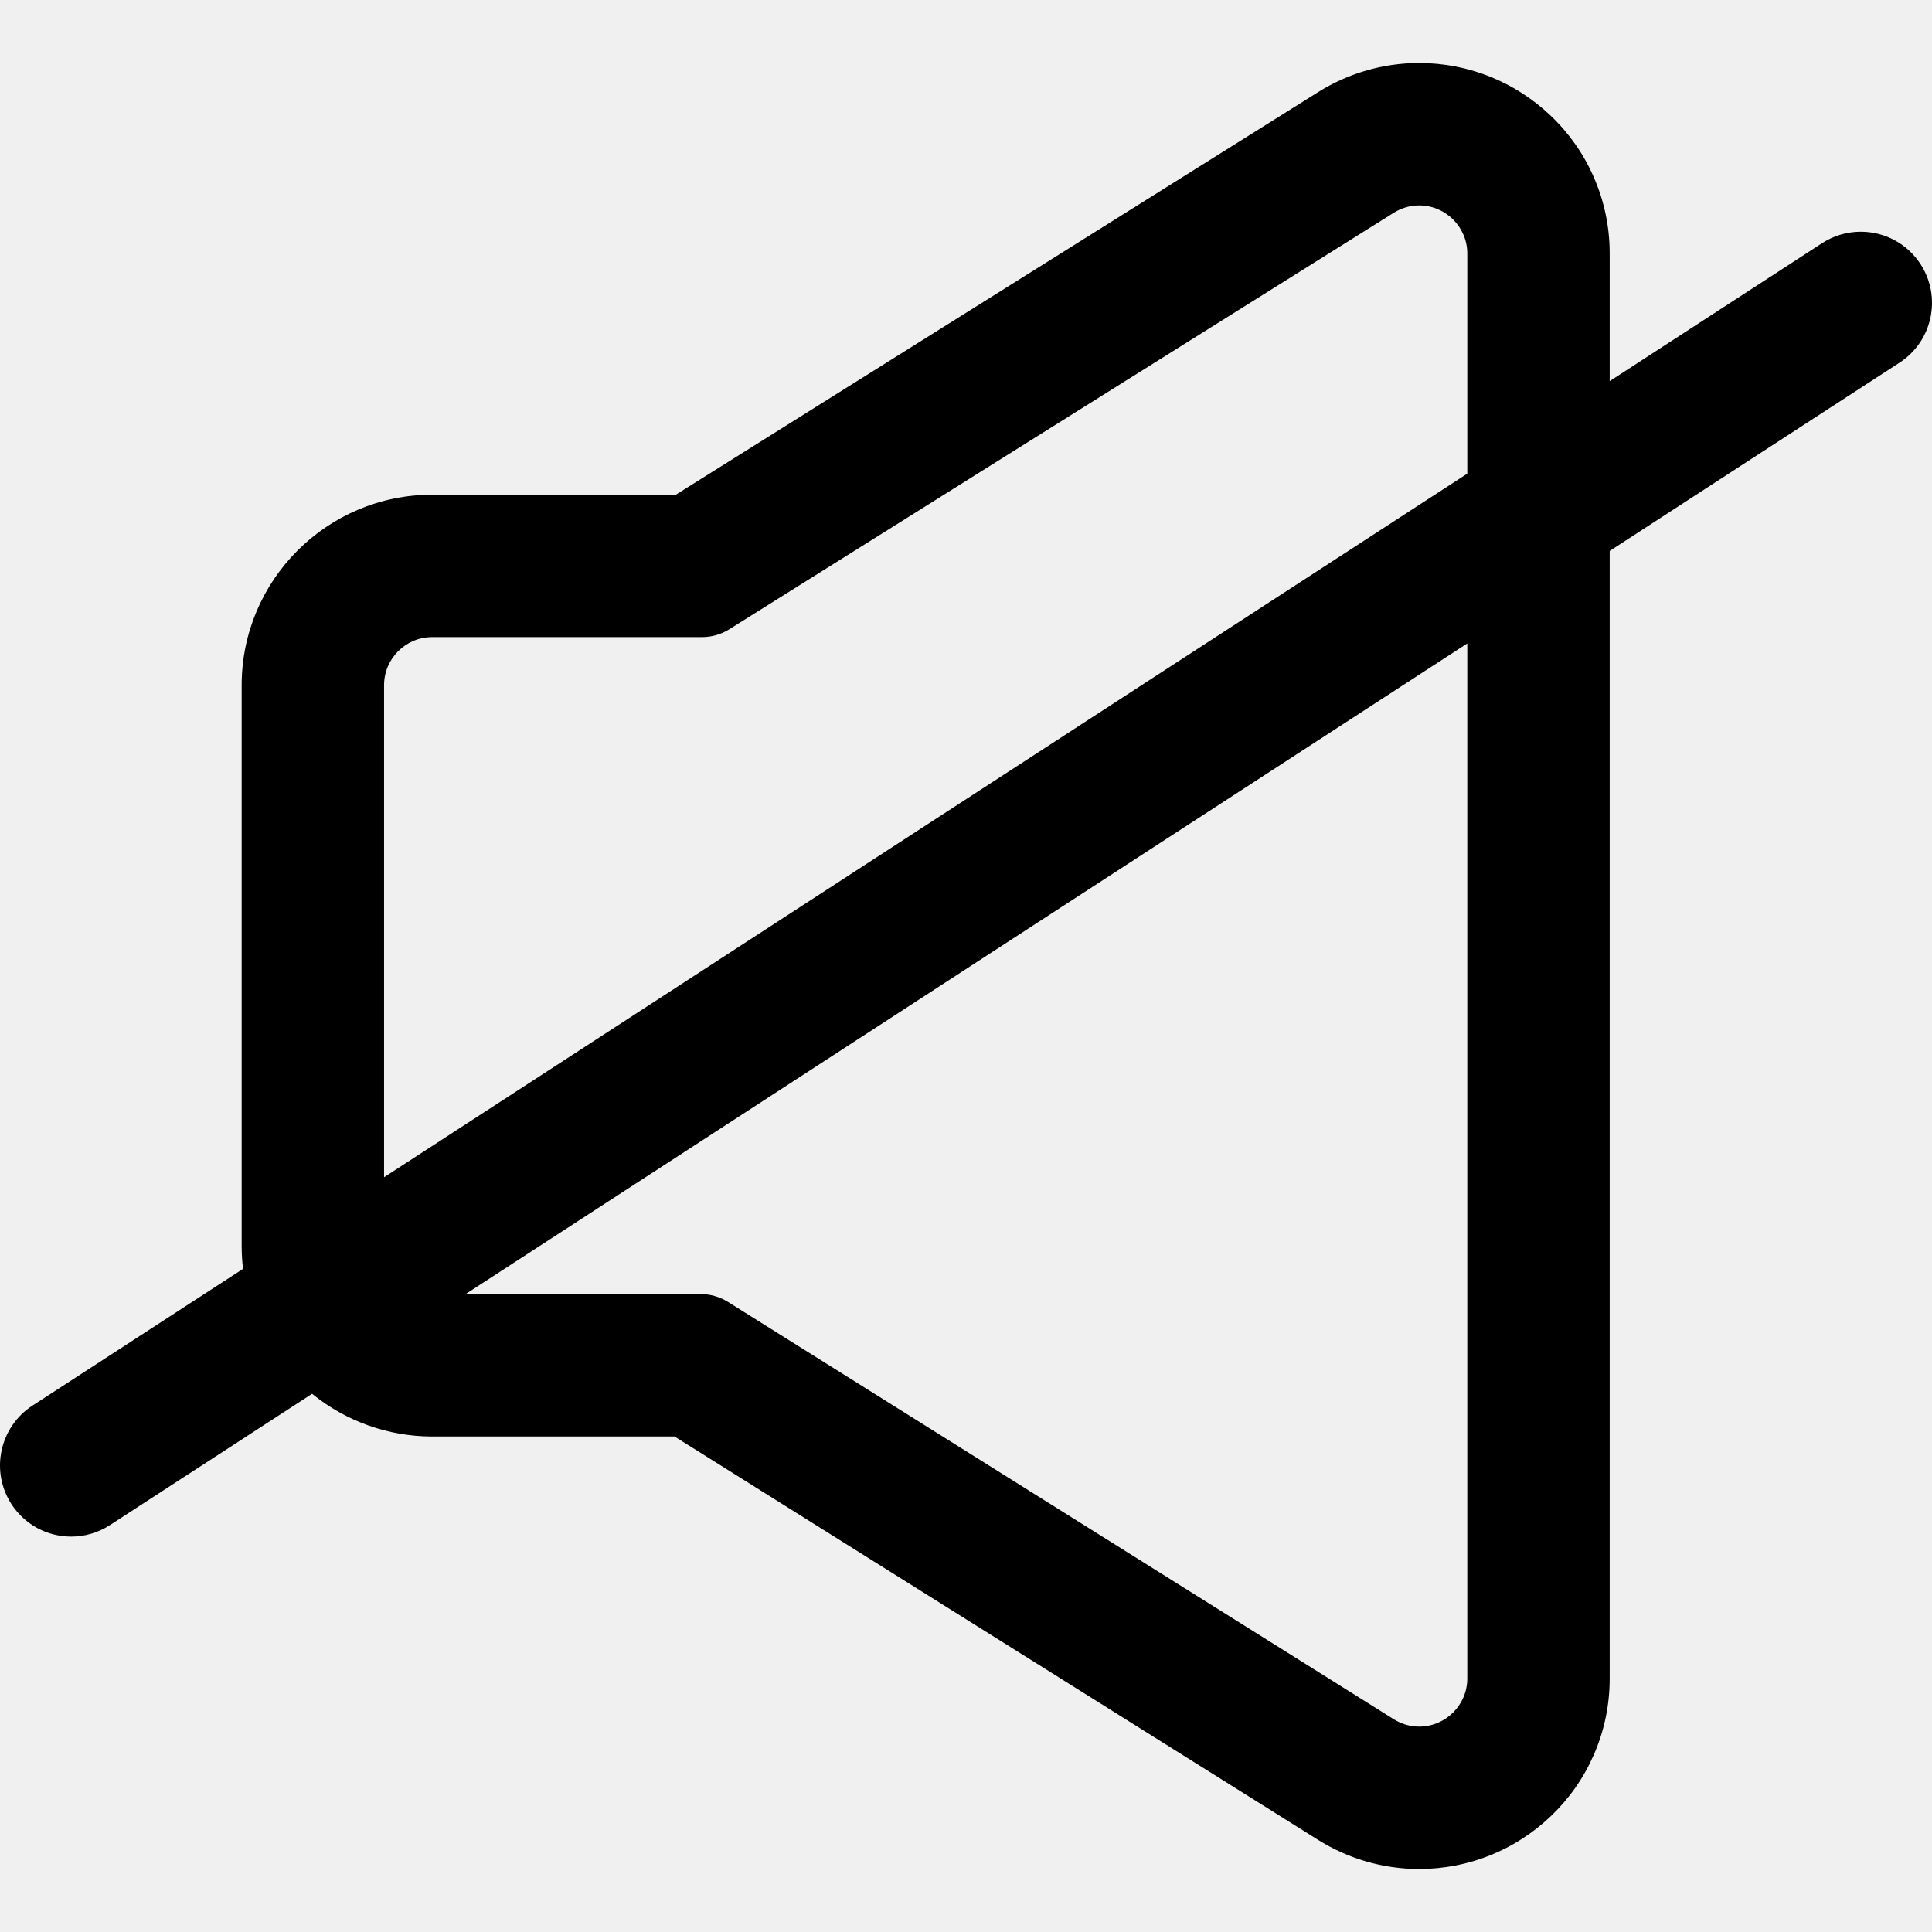
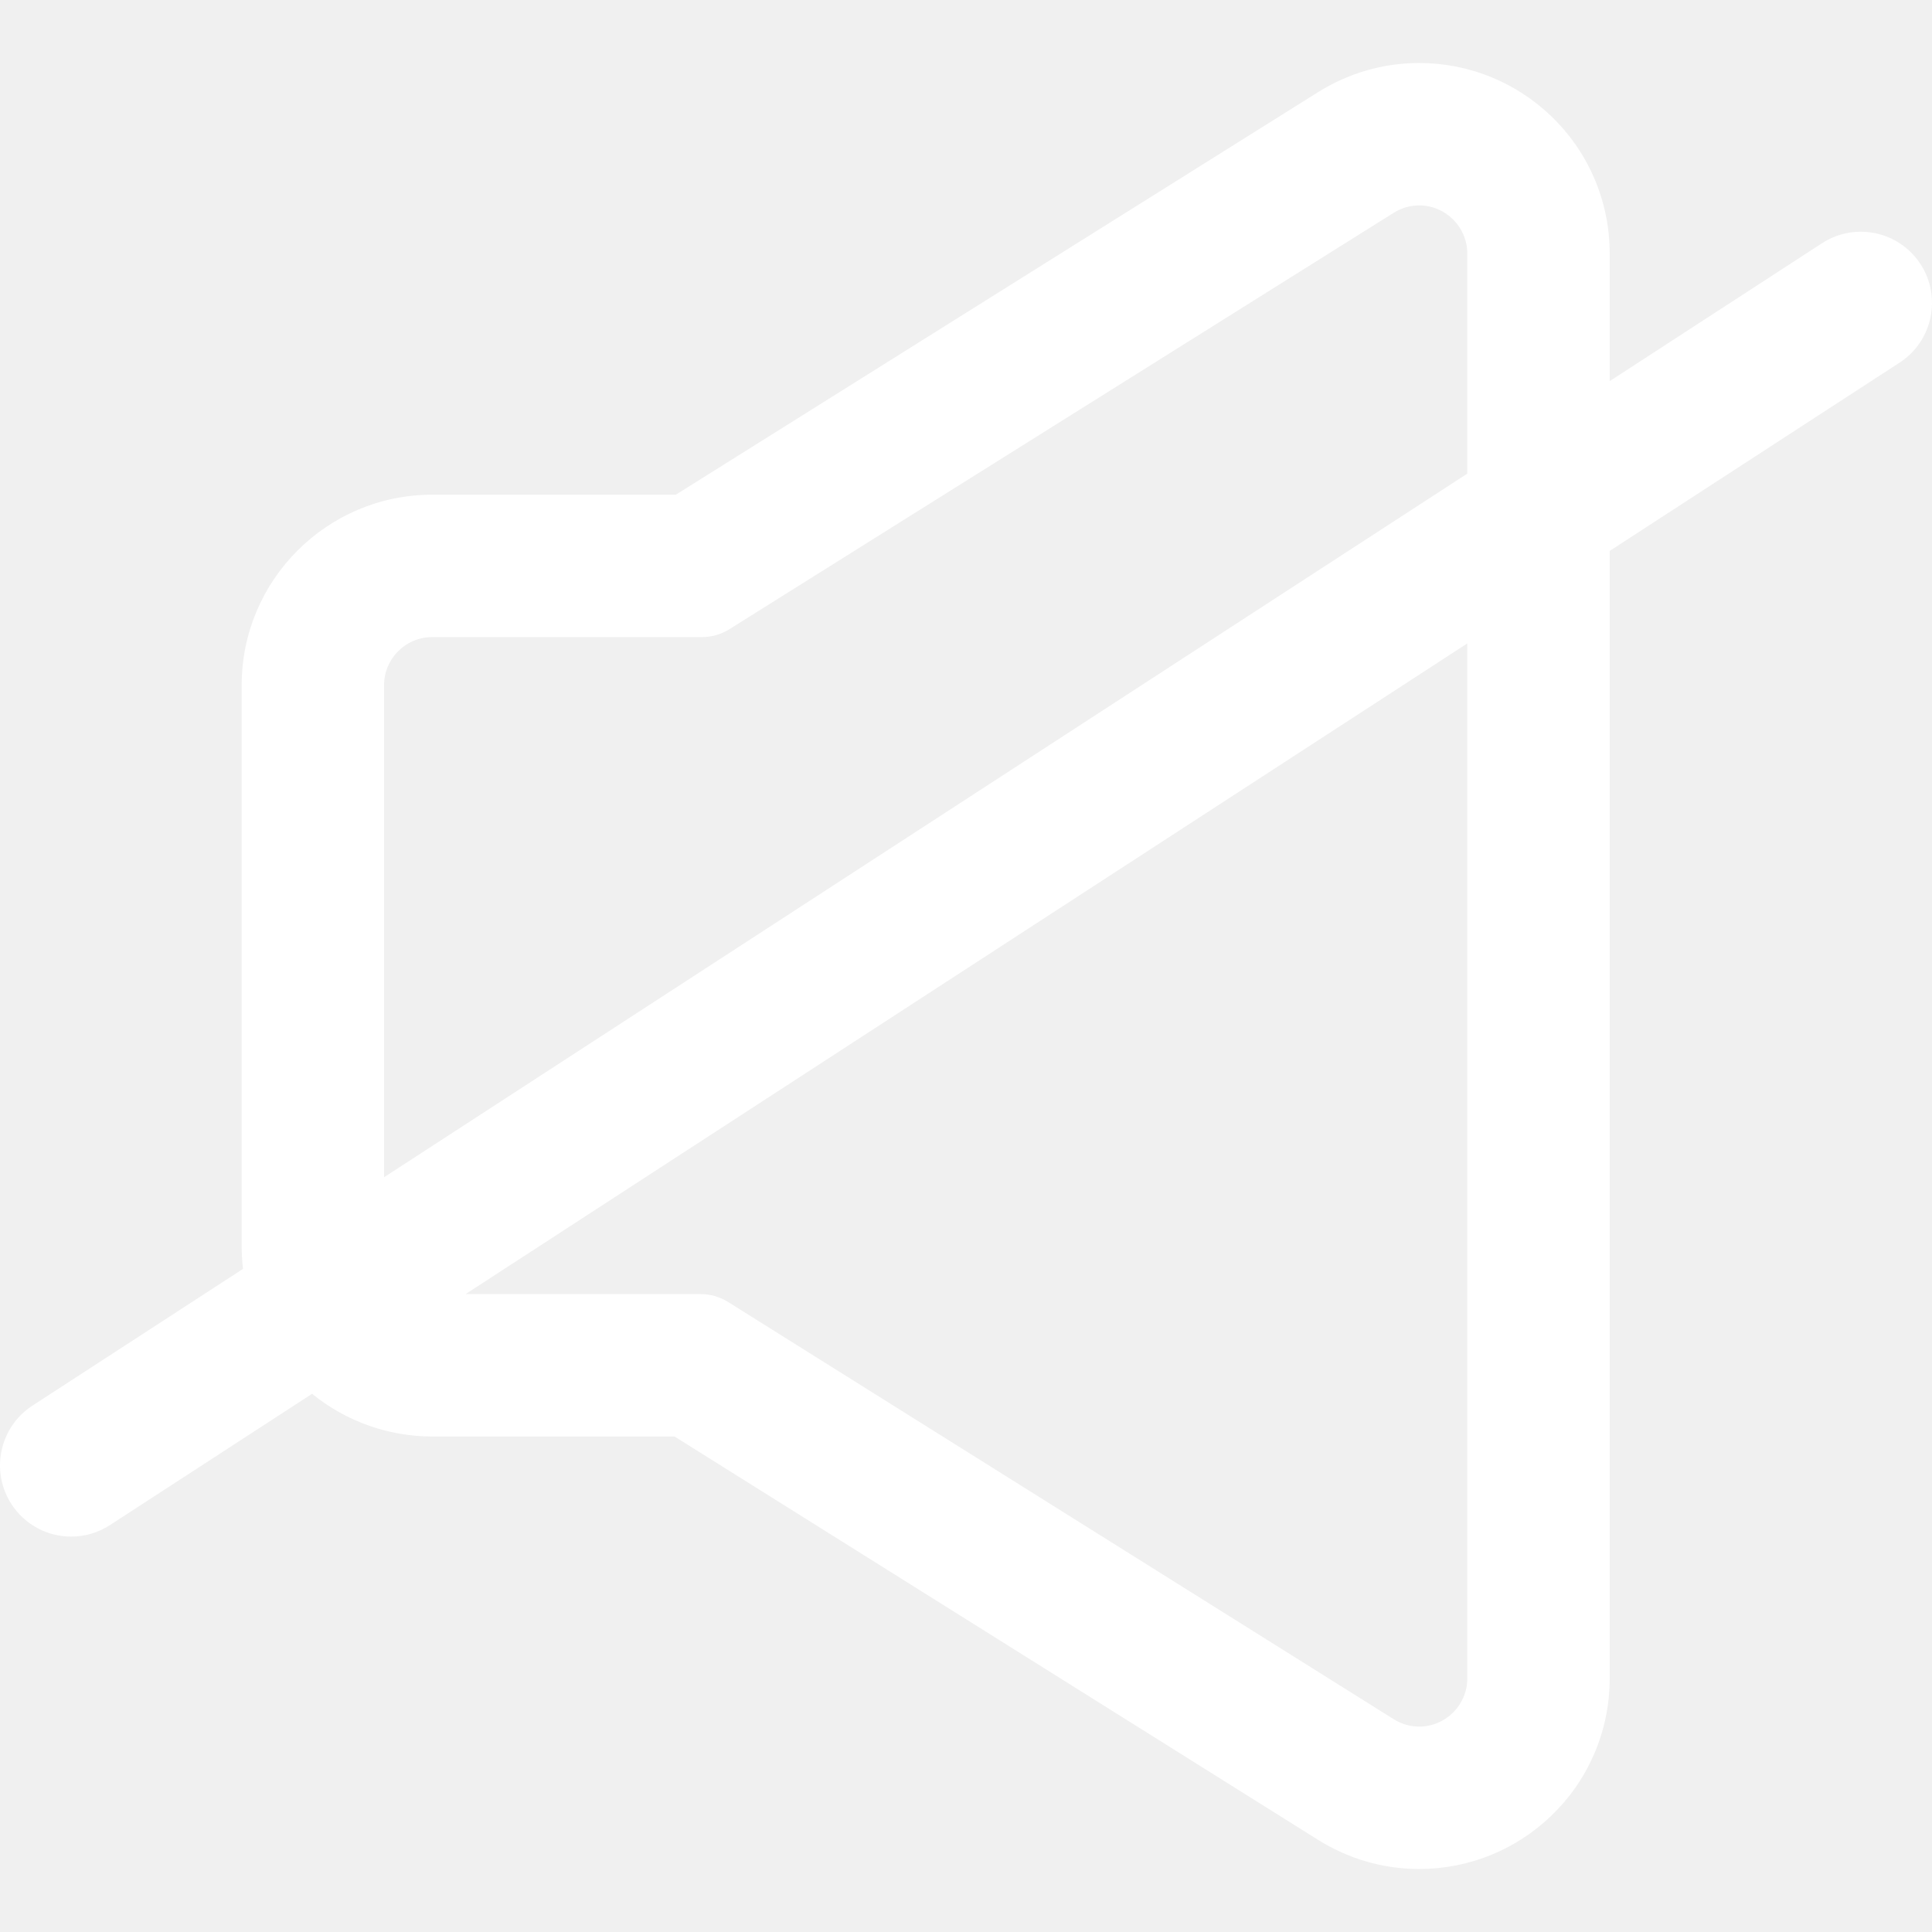
- <svg xmlns="http://www.w3.org/2000/svg" fill="#000000" version="1.1" id="Capa_1" width="800px" height="800px" viewBox="0 0 594.792 594.792" xml:space="preserve">
+ <svg xmlns="http://www.w3.org/2000/svg" fill="white" version="1.1" id="Capa_1" width="800px" height="800px" viewBox="0 0 594.792 594.792" xml:space="preserve">
  <g>
    <g>
      <path d="M21.934,472.559c3.999,0,8.045-1.119,11.647-3.461l62.532-40.617c10.049,8.283,22.916,13.264,36.925,13.264h74.774    l198.234,124.252c9.292,5.822,19.957,8.9,30.844,8.9c15.043,0,29.335-5.738,40.245-16.158c5.569-5.32,9.958-11.582,13.043-18.615    c3.242-7.387,4.885-15.258,4.885-23.391V297.52v-0.247v-127.93l89.483-58.123c9.921-6.444,12.738-19.711,6.295-29.631    s-19.71-12.739-29.631-6.295l-66.146,42.965v-40.2c0-8.134-1.644-16.005-4.886-23.393c-3.086-7.031-7.474-13.294-13.044-18.613    c-10.91-10.421-25.203-16.159-40.245-16.159c-10.887,0-21.552,3.078-30.844,8.902L208.207,152.802h-75.168    c-32.059,0-58.14,26.082-58.14,58.14v172.664c0,2.463,0.155,4.893,0.455,7.277l-65.107,42.289    c-9.921,6.445-12.739,19.711-6.295,29.631C8.053,469.122,14.922,472.559,21.934,472.559z M452.226,297.273v0.247v219.213    c0,8.971-7.364,15.324-15.335,15.324c-2.715,0-5.502-0.738-8.091-2.359L223.855,401.241c-2.435-1.527-5.251-2.336-8.125-2.336    h-74.083L452.225,197.17L452.226,297.273L452.226,297.273z M117.738,210.942c0-8.45,6.85-15.3,15.3-15.3h83.086    c2.874,0,5.69-0.81,8.125-2.336l204.548-128.21c2.59-1.623,5.375-2.36,8.092-2.36c7.971,0,15.335,6.355,15.335,15.325v68.025    L117.738,363.352V210.942z" />
      <path d="M436.891,575.397c-10.979,0-21.736-3.104-31.109-8.977L207.669,442.245h-74.63c-13.429,0-26.539-4.666-36.959-13.146    l-62.226,40.418c-3.564,2.317-7.686,3.542-11.92,3.542c-7.464,0-14.343-3.732-18.402-9.983    c-6.584-10.135-3.694-23.737,6.442-30.322l64.846-42.119c-0.279-2.324-0.42-4.687-0.42-7.028V210.942    c0-32.334,26.306-58.64,58.64-58.64h75.024L405.78,28.373c9.372-5.874,20.129-8.978,31.109-8.978    c15.172,0,29.588,5.788,40.591,16.297c5.616,5.363,10.043,11.68,13.156,18.774c3.27,7.451,4.928,15.389,4.928,23.593v39.279    l65.374-42.463c3.565-2.316,7.688-3.54,11.921-3.54c7.463,0,14.342,3.731,18.401,9.982c6.584,10.137,3.694,23.739-6.441,30.323    l-89.256,57.975v347.118c0,8.206-1.657,16.144-4.927,23.592c-3.11,7.091-7.536,13.408-13.155,18.775    C466.478,569.61,452.062,575.397,436.891,575.397z M96.148,427.862l0.283,0.233c10.287,8.479,23.288,13.149,36.607,13.149h74.917    l0.122,0.076l198.234,124.252c9.213,5.772,19.787,8.824,30.578,8.824c14.913,0,29.083-5.689,39.899-16.02    c5.523-5.276,9.874-11.485,12.931-18.455c3.214-7.32,4.843-15.123,4.843-23.189V169.072l0.228-0.148l89.483-58.123    c9.673-6.283,12.432-19.266,6.148-28.939c-3.875-5.965-10.44-9.527-17.563-9.527c-4.04,0-7.974,1.168-11.376,3.379l-66.919,43.466    V78.06c0-8.065-1.63-15.868-4.844-23.192c-3.06-6.972-7.411-13.181-12.932-18.452c-10.815-10.331-24.985-16.021-39.899-16.021    c-10.792,0-21.366,3.052-30.578,8.826L208.35,153.302h-75.312c-31.783,0-57.64,25.857-57.64,57.64v172.664    c0,2.404,0.151,4.832,0.451,7.215l0.039,0.312l-0.263,0.17l-65.107,42.289c-9.674,6.285-12.432,19.267-6.148,28.939    c3.874,5.967,10.439,9.528,17.563,9.528c4.04,0,7.973-1.169,11.375-3.38L96.148,427.862z M436.891,532.557    c-2.922,0-5.812-0.842-8.356-2.436L223.59,401.665c-2.357-1.479-5.075-2.26-7.86-2.26h-75.771L452.725,196.25l0.001,320.483    C452.726,525.458,445.622,532.557,436.891,532.557z M143.334,398.405h72.396c2.974,0,5.875,0.834,8.391,2.412l204.944,128.457    c2.385,1.494,5.091,2.283,7.825,2.283c8.18,0,14.835-6.65,14.835-14.824l-0.001-318.642L143.334,398.405z M117.238,364.273    V210.942c0-8.712,7.088-15.8,15.8-15.8h83.086c2.784,0,5.501-0.781,7.86-2.26l204.548-128.21c2.545-1.594,5.435-2.437,8.357-2.437    c8.731,0,15.835,7.099,15.835,15.825v68.297l-0.228,0.148L117.238,364.273z M133.039,196.142c-8.161,0-14.8,6.639-14.8,14.8    v151.489l333.487-216.617V78.06c0-8.174-6.655-14.825-14.835-14.825c-2.735,0-5.441,0.79-7.826,2.284l-204.548,128.21    c-2.518,1.578-5.419,2.412-8.391,2.412H133.039z" />
    </g>
  </g>
</svg>
